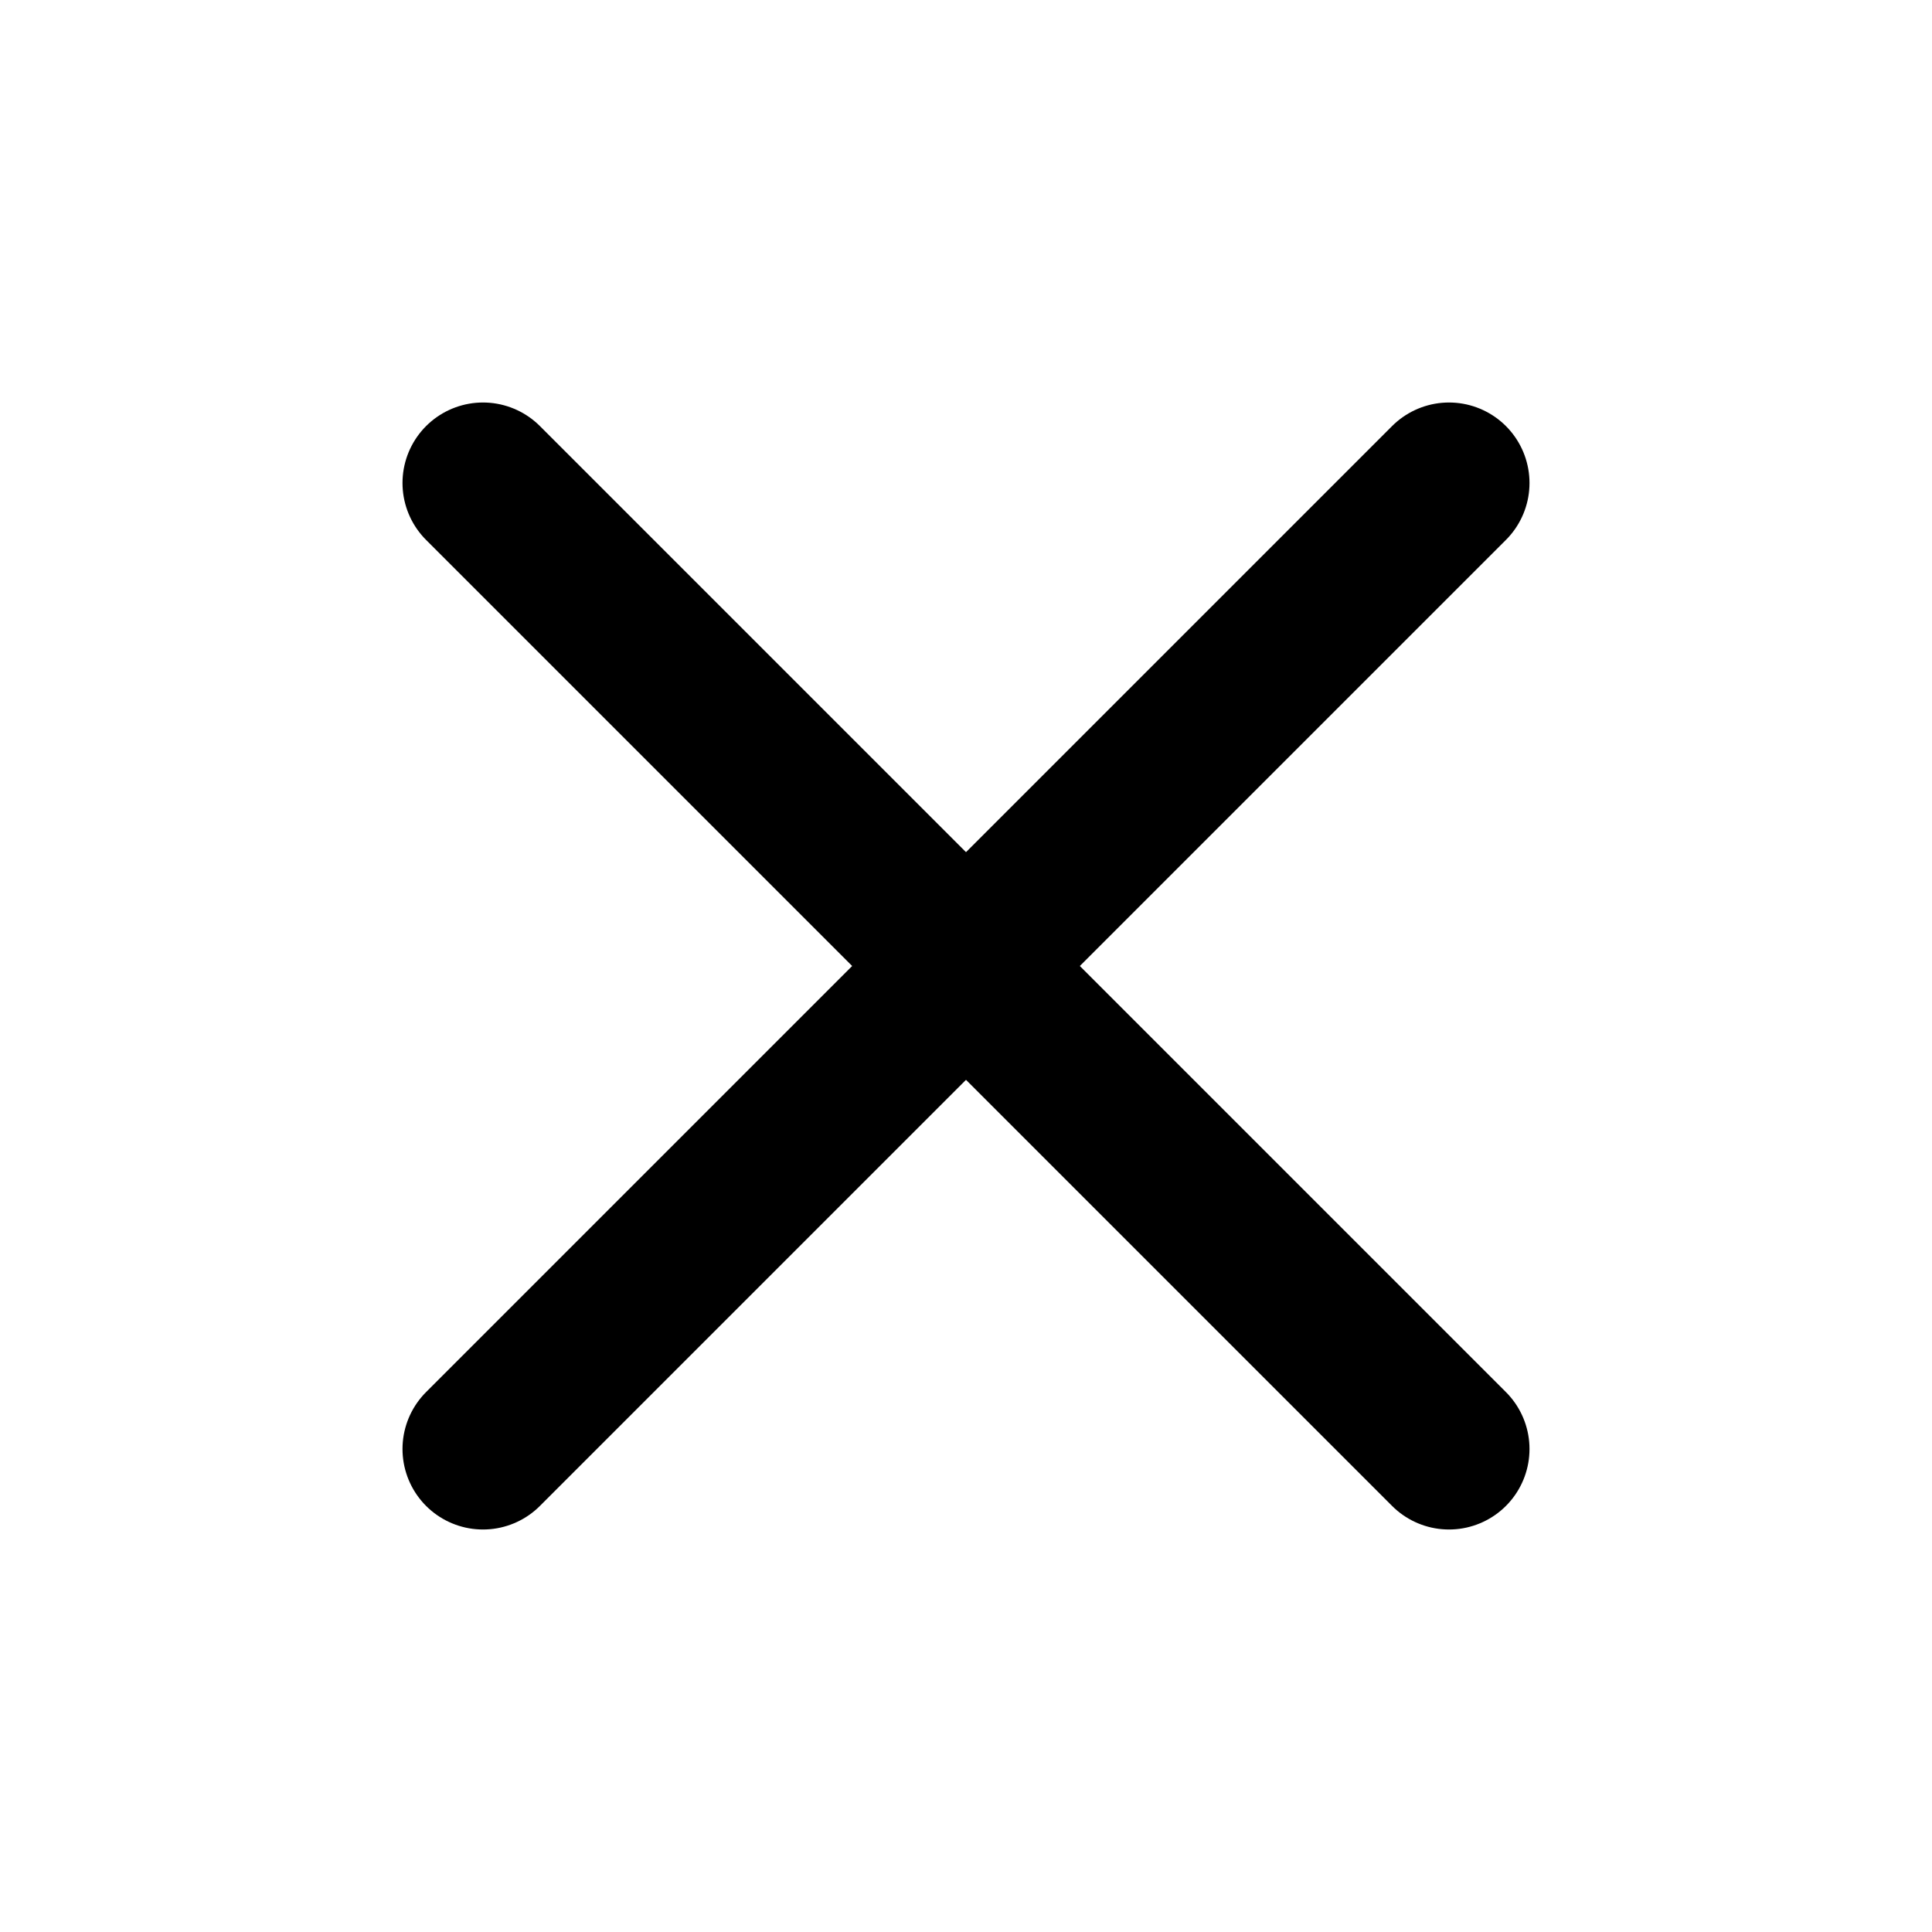
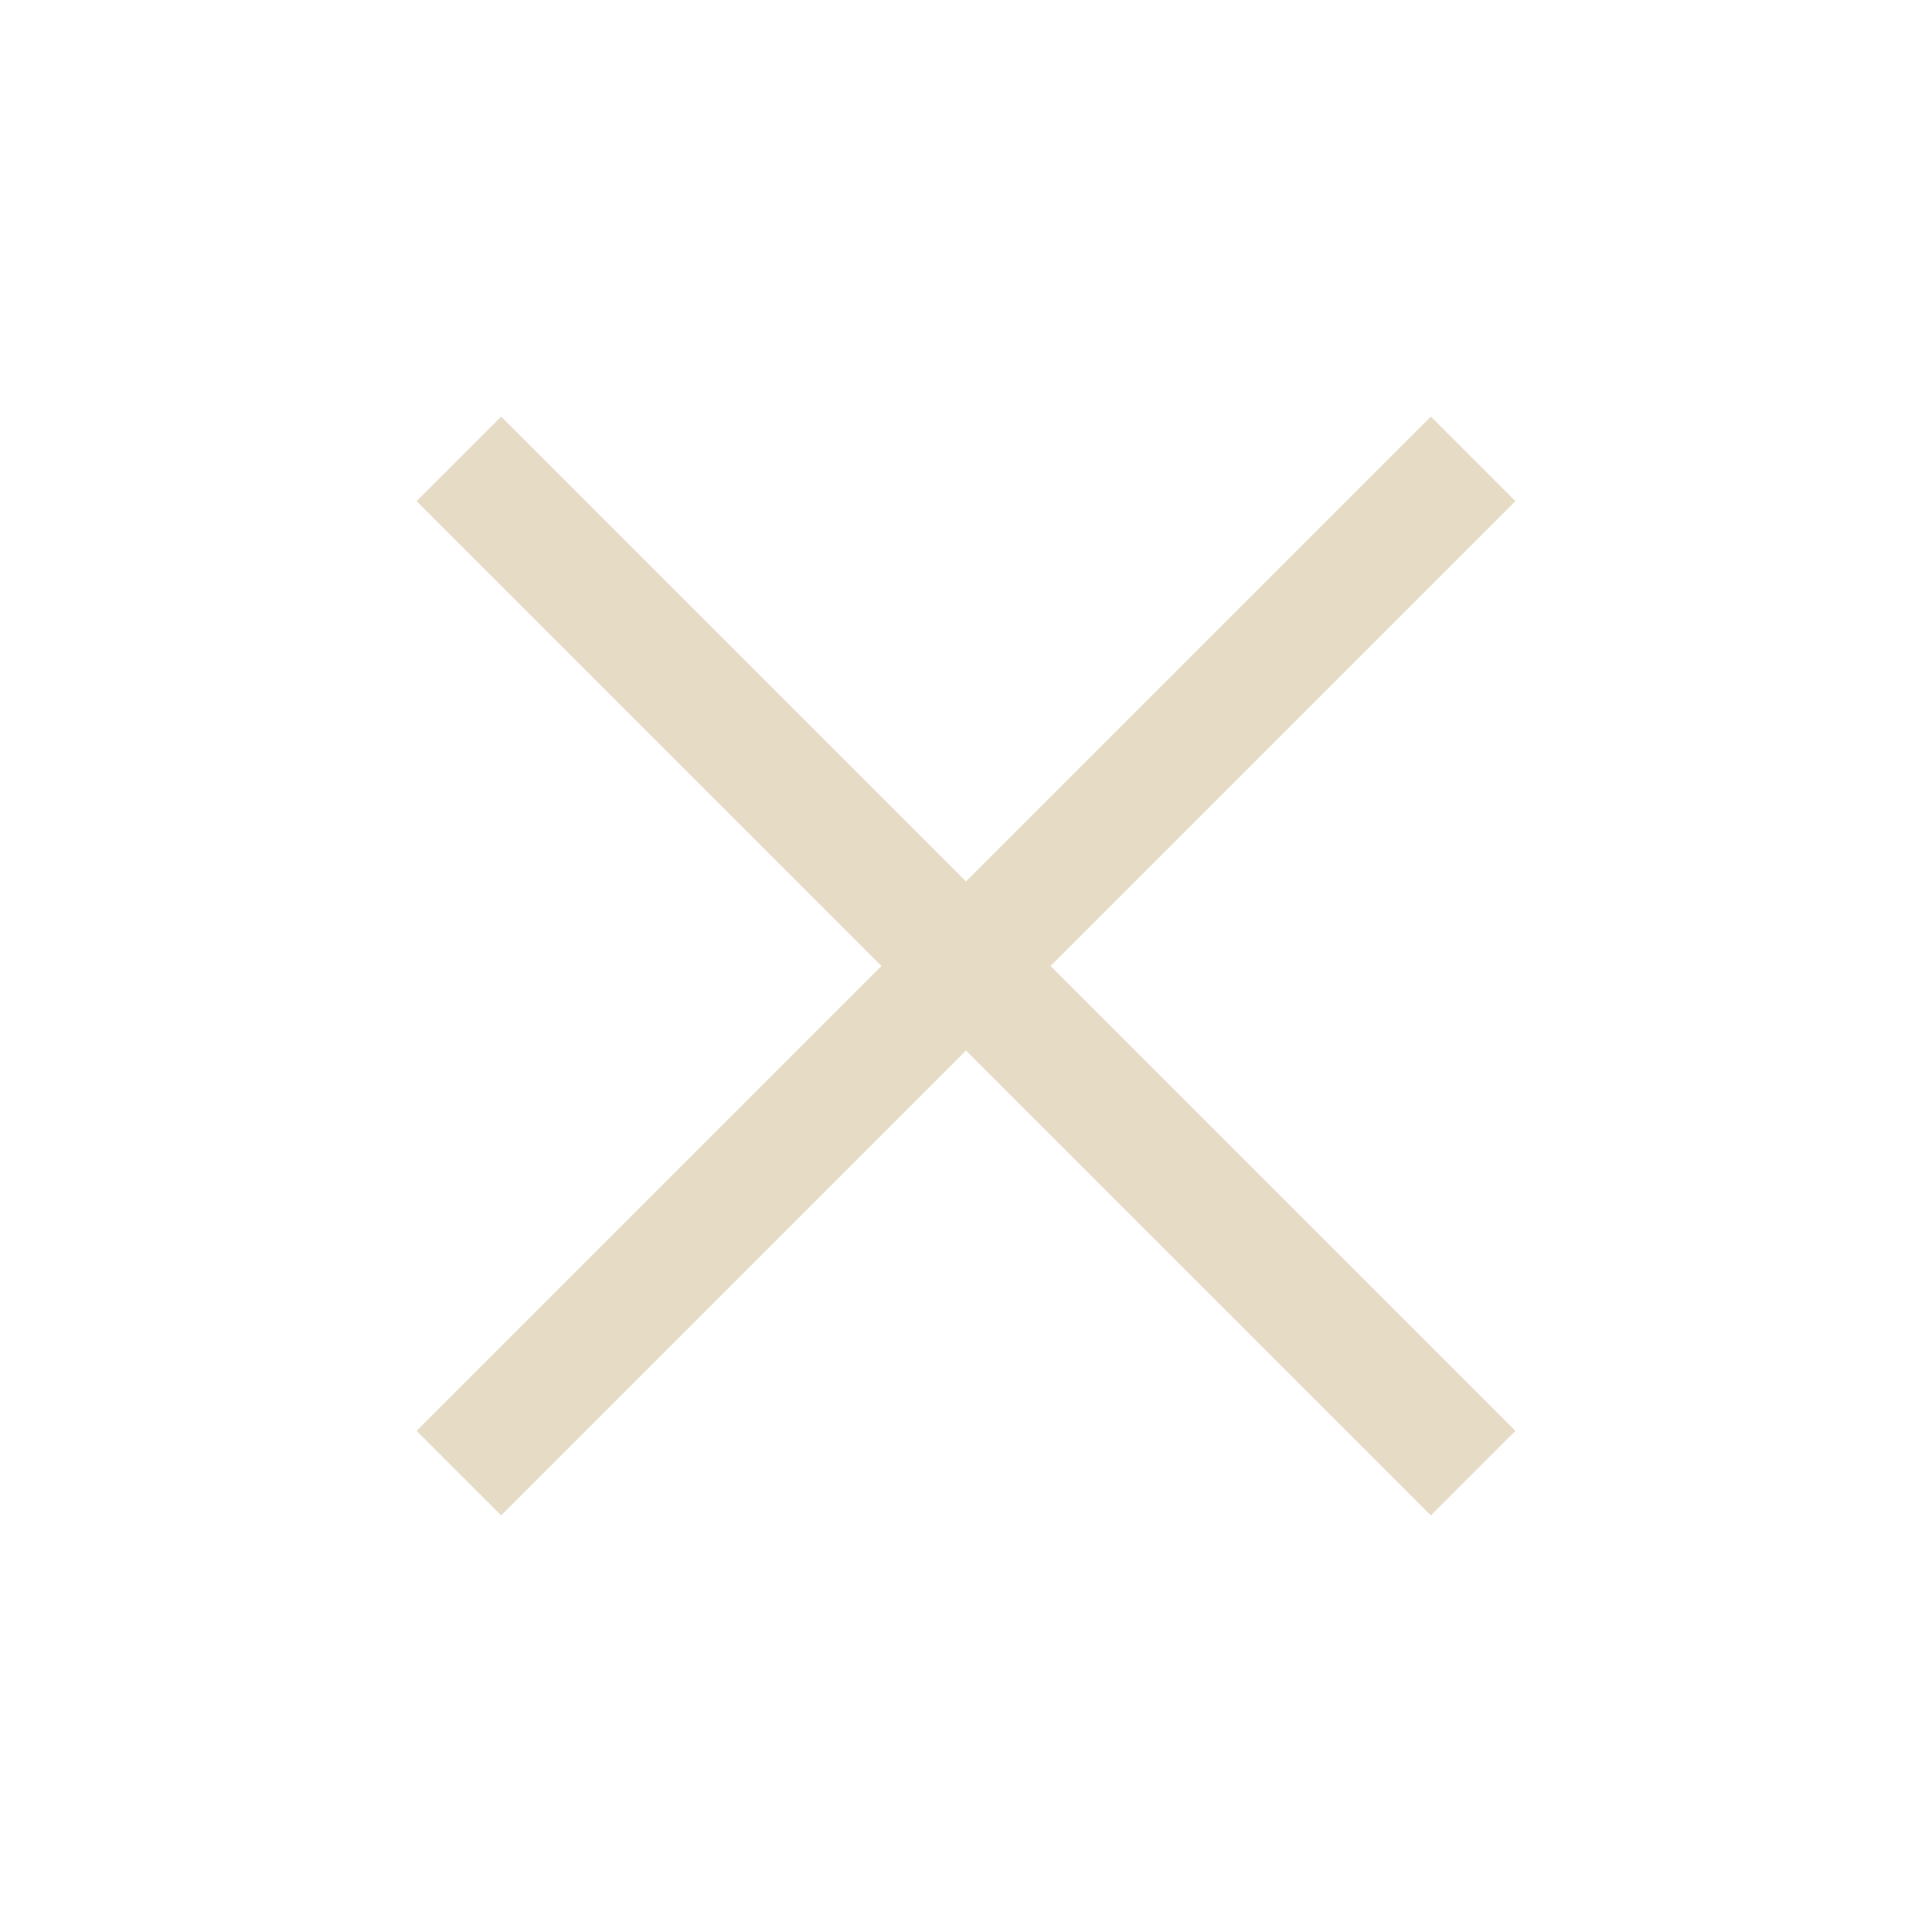
- <svg xmlns="http://www.w3.org/2000/svg" width="24" height="24" viewBox="0 0 24 24" fill="none" stroke="currentColor" stroke-width="2" stroke-linecap="round" stroke-linejoin="round" class="lucide lucide-x-icon lucide-x">
-   <path d="M18 6 6 18" />
-   <path d="m6 6 12 12" />
+ <svg xmlns="http://www.w3.org/2000/svg" fill="#e6dcc6" width="48" height="48" viewBox="0 -960 960 960">
+   <path d="m249-207-42-42 231-231-231-231 42-42 231 231 231-231 42 42-231 231 231 231-42 42-231-231-231 231Z" />
</svg>
